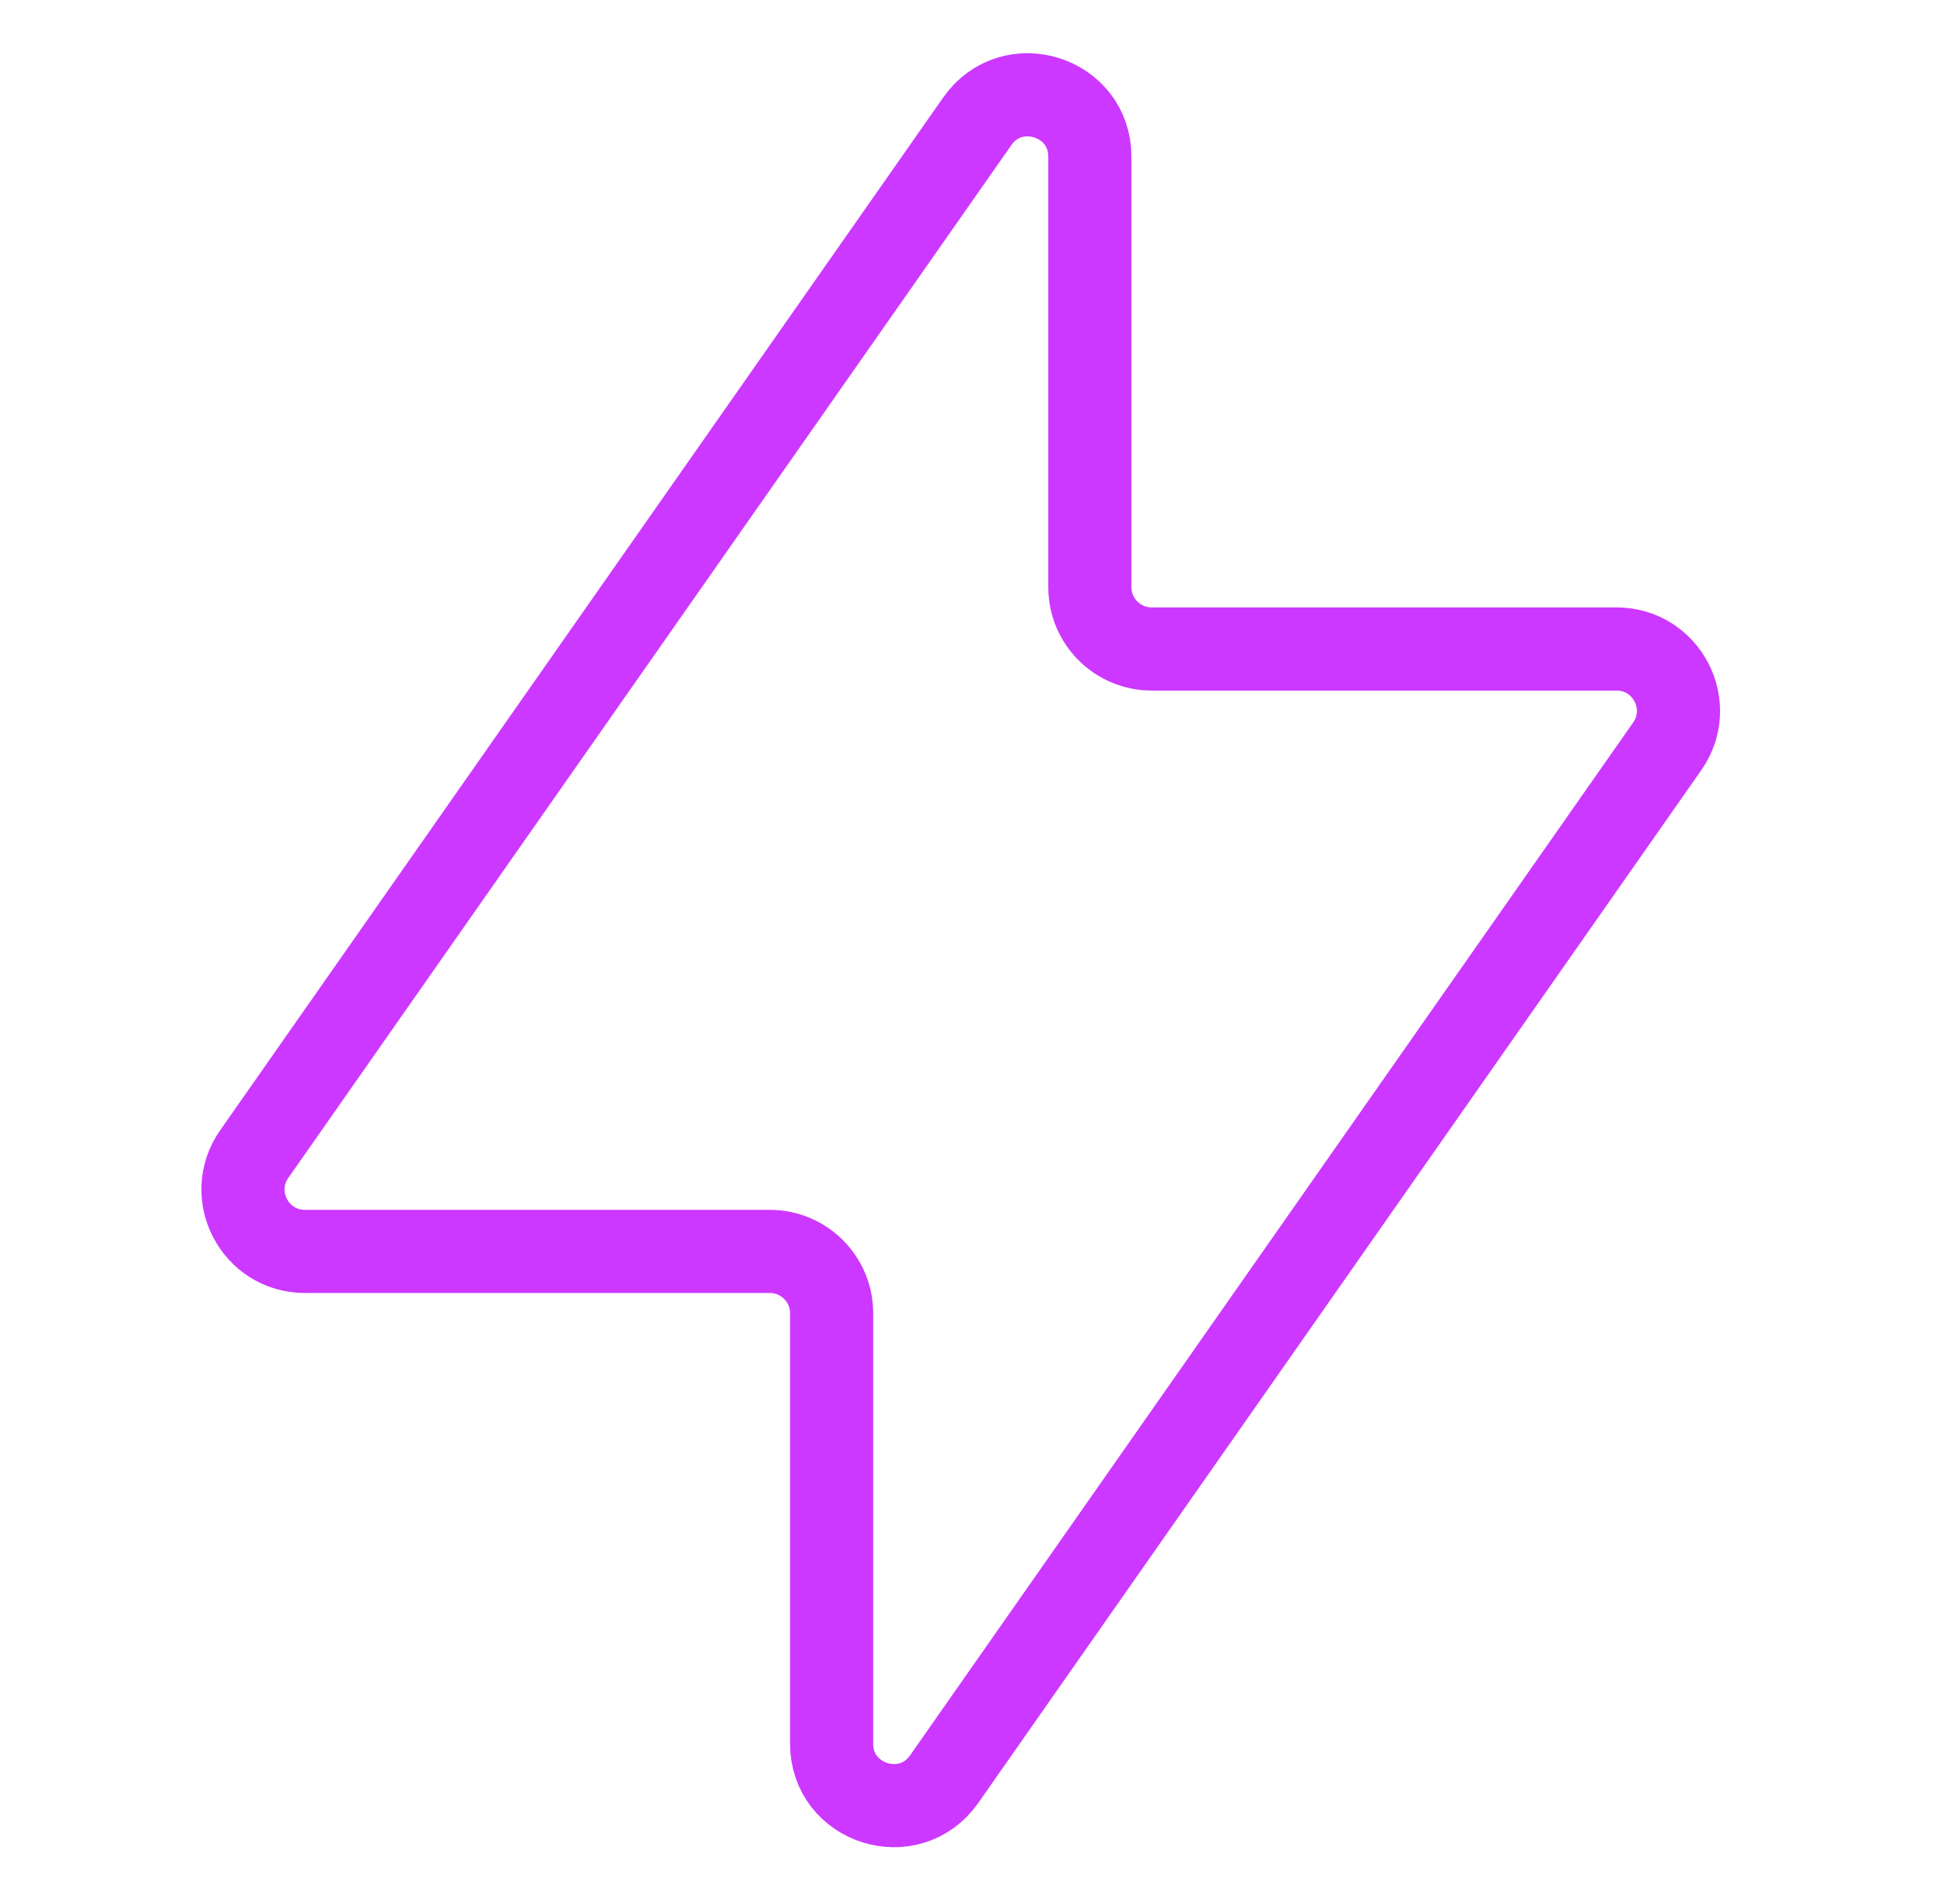
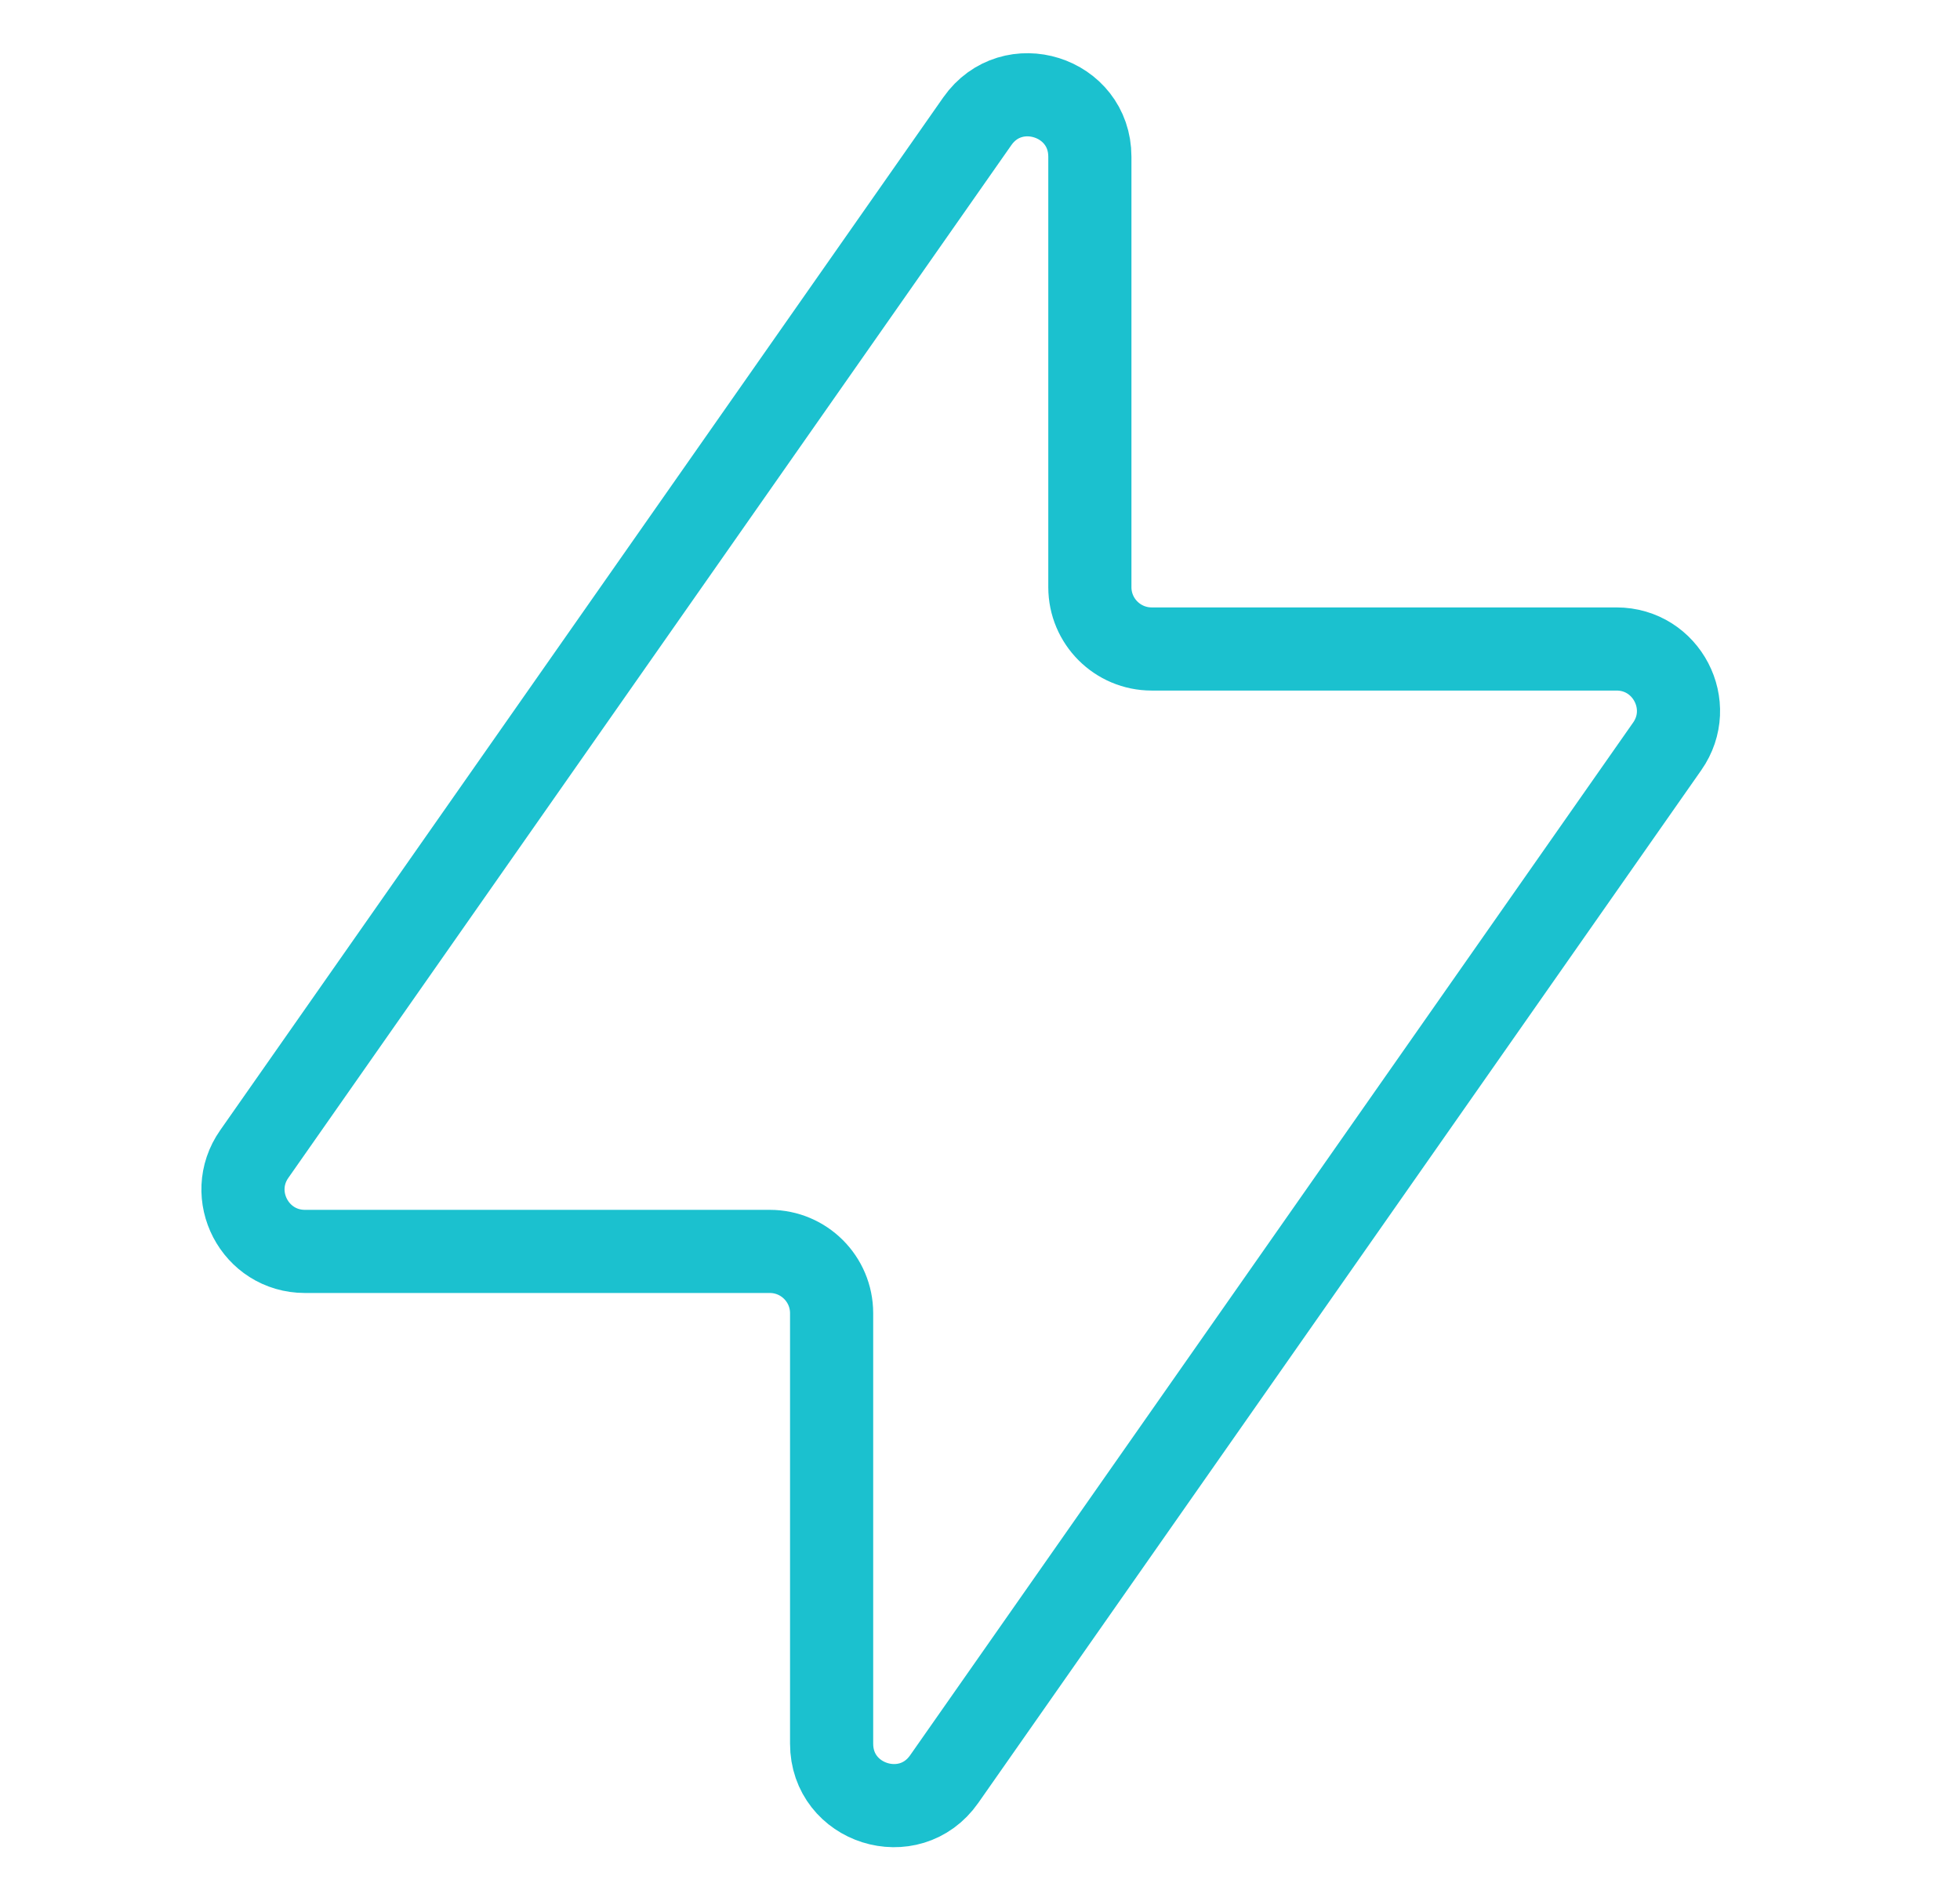
<svg xmlns="http://www.w3.org/2000/svg" width="33px" height="32px" viewBox="0 0 33 32" version="1.1">
  <g id="fast-listing-icon" stroke="none" fill="none" transform="translate(0.1757, 0)" stroke-linejoin="round" stroke-width="1.4">
-     <path d="M27.041,10.928 L19.215,10.928 C18.64,10.928 18.174,10.462 18.174,9.887 L18.174,2.639 C18.174,1.621 16.863,1.208 16.279,2.042 L4.105,19.433 C3.622,20.123 4.116,21.072 4.959,21.072 L12.785,21.072 C13.36,21.072 13.826,21.538 13.826,22.113 L13.826,29.361 C13.826,30.379 15.137,30.792 15.721,29.958 L27.895,12.567 C28.378,11.877 27.884,10.928 27.041,10.928 Z" id="Path" stroke="#CC38FF" />
+     <path d="M27.041,10.928 L19.215,10.928 C18.64,10.928 18.174,10.462 18.174,9.887 L18.174,2.639 C18.174,1.621 16.863,1.208 16.279,2.042 L4.105,19.433 C3.622,20.123 4.116,21.072 4.959,21.072 L12.785,21.072 C13.36,21.072 13.826,21.538 13.826,22.113 L13.826,29.361 C13.826,30.379 15.137,30.792 15.721,29.958 L27.895,12.567 C28.378,11.877 27.884,10.928 27.041,10.928 Z" id="Path" stroke="#1BC1CF" />
  </g>
</svg>
